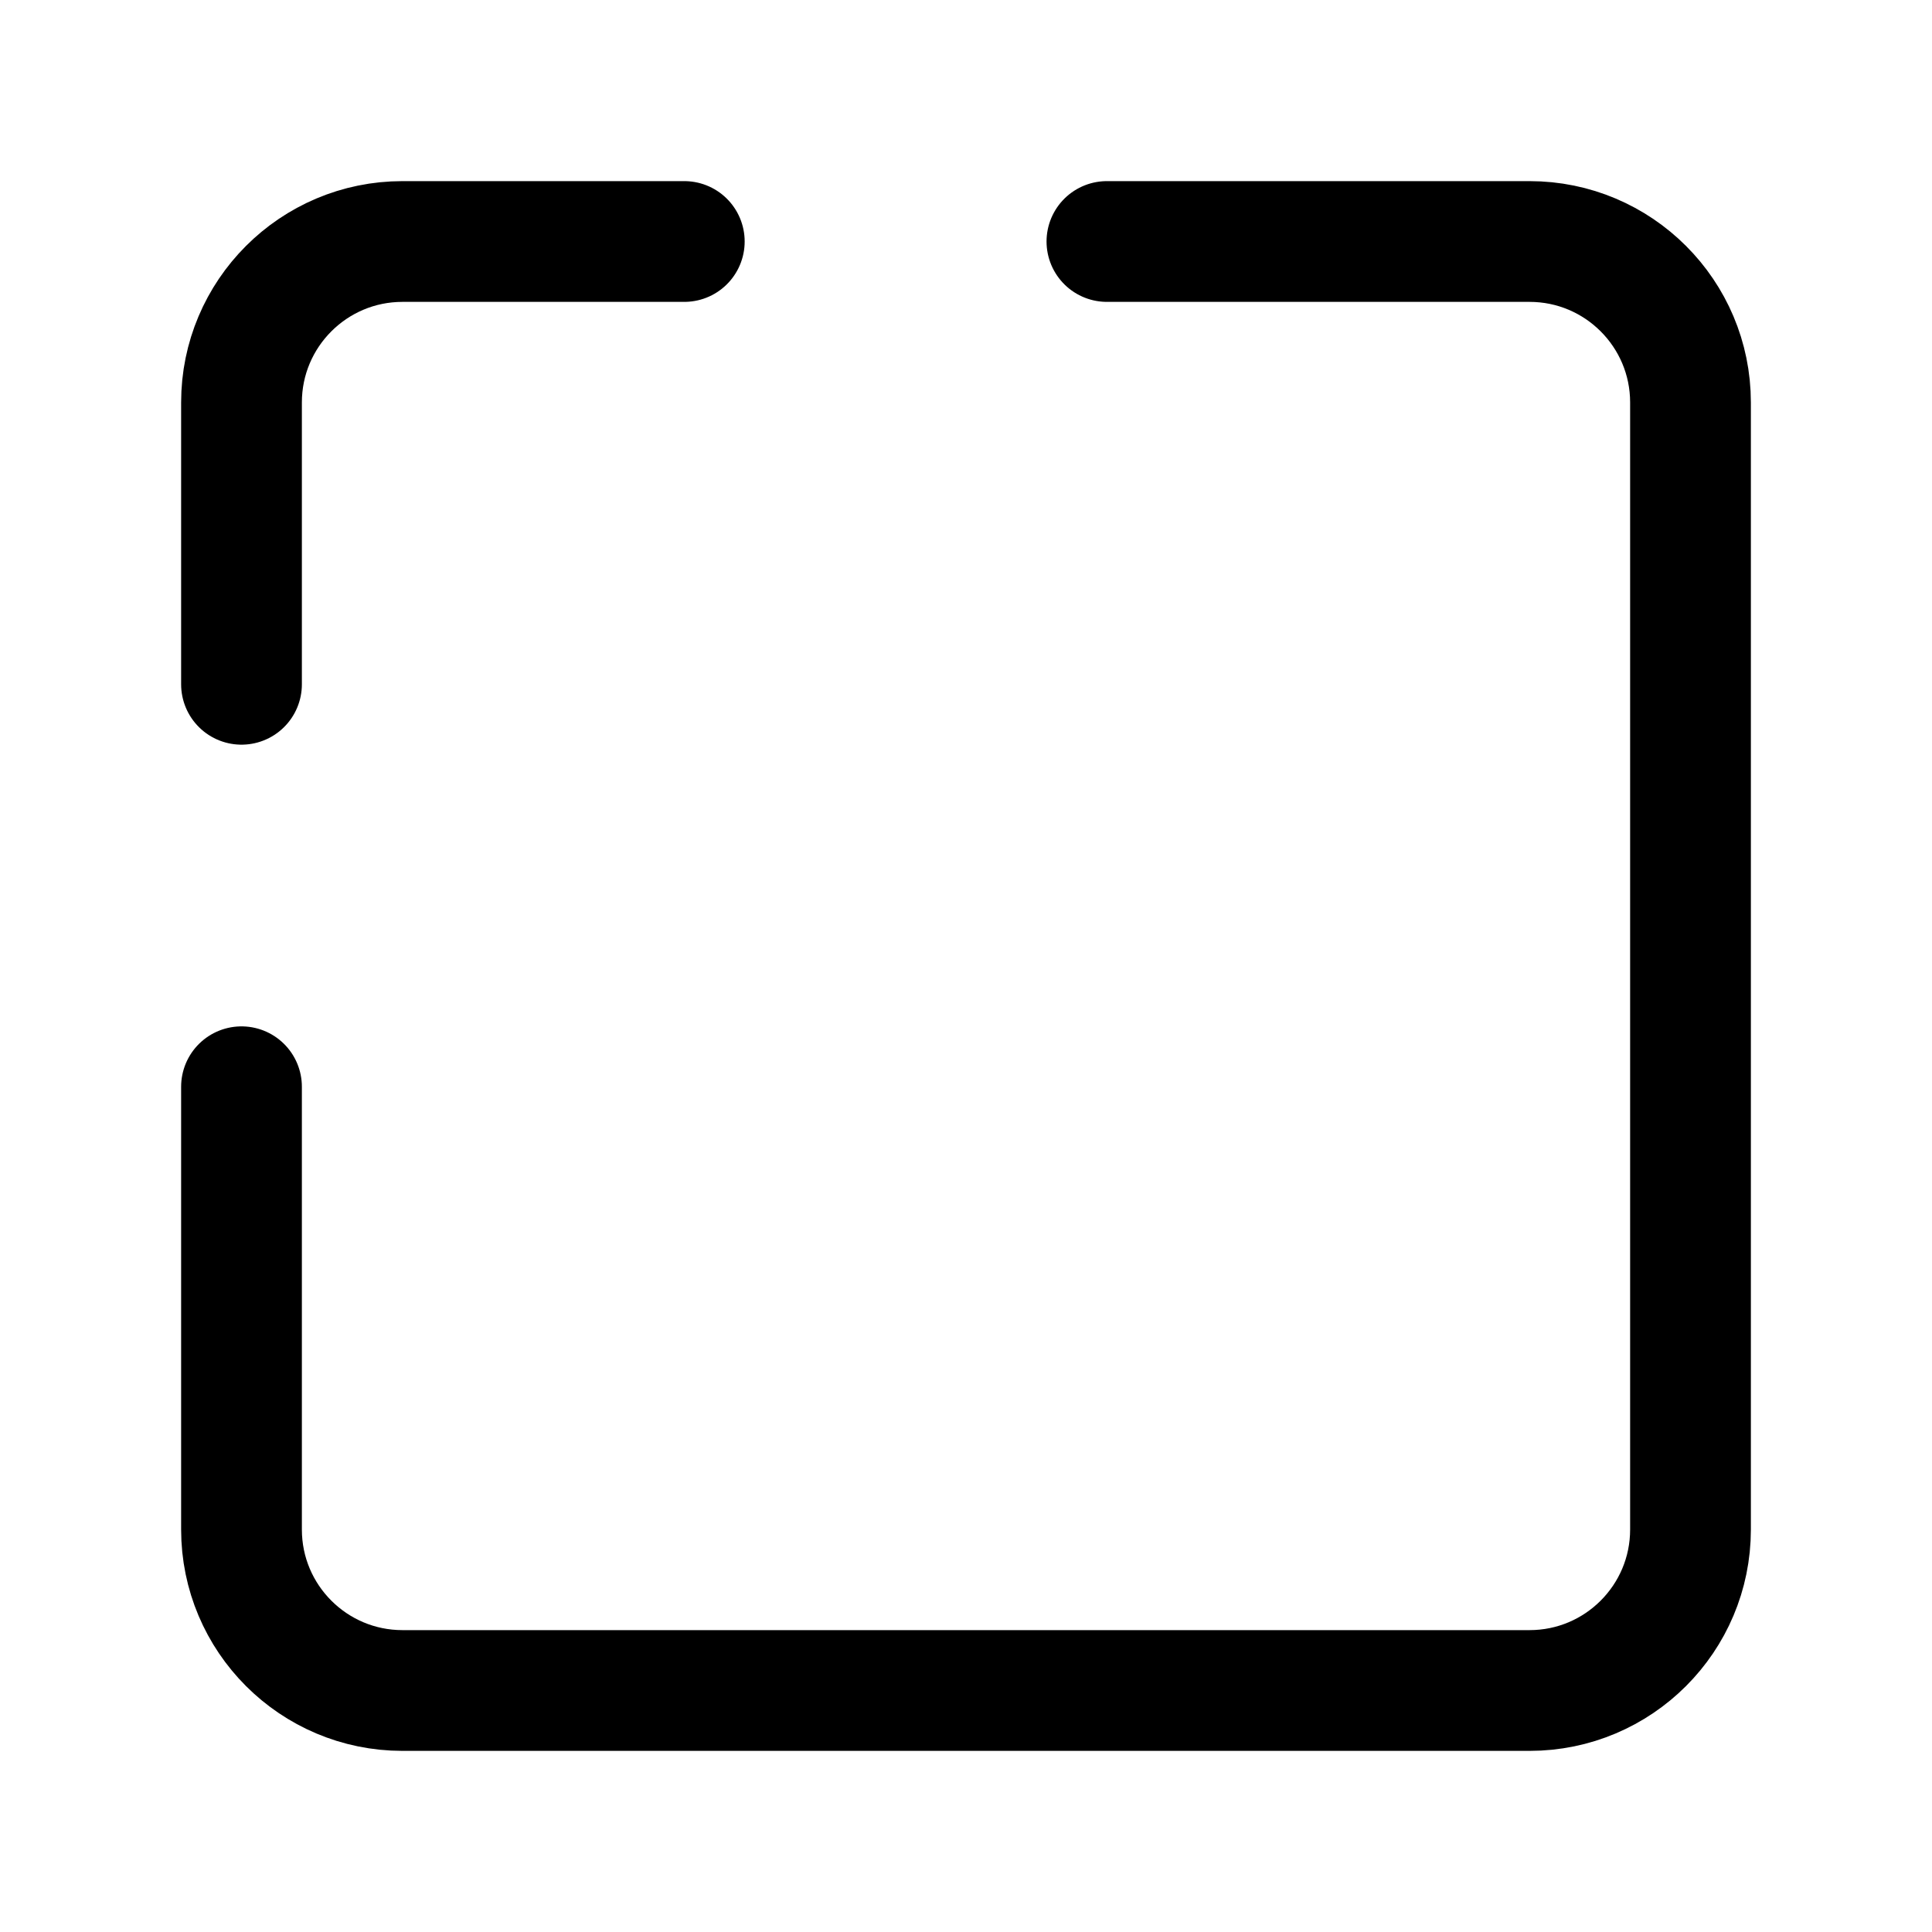
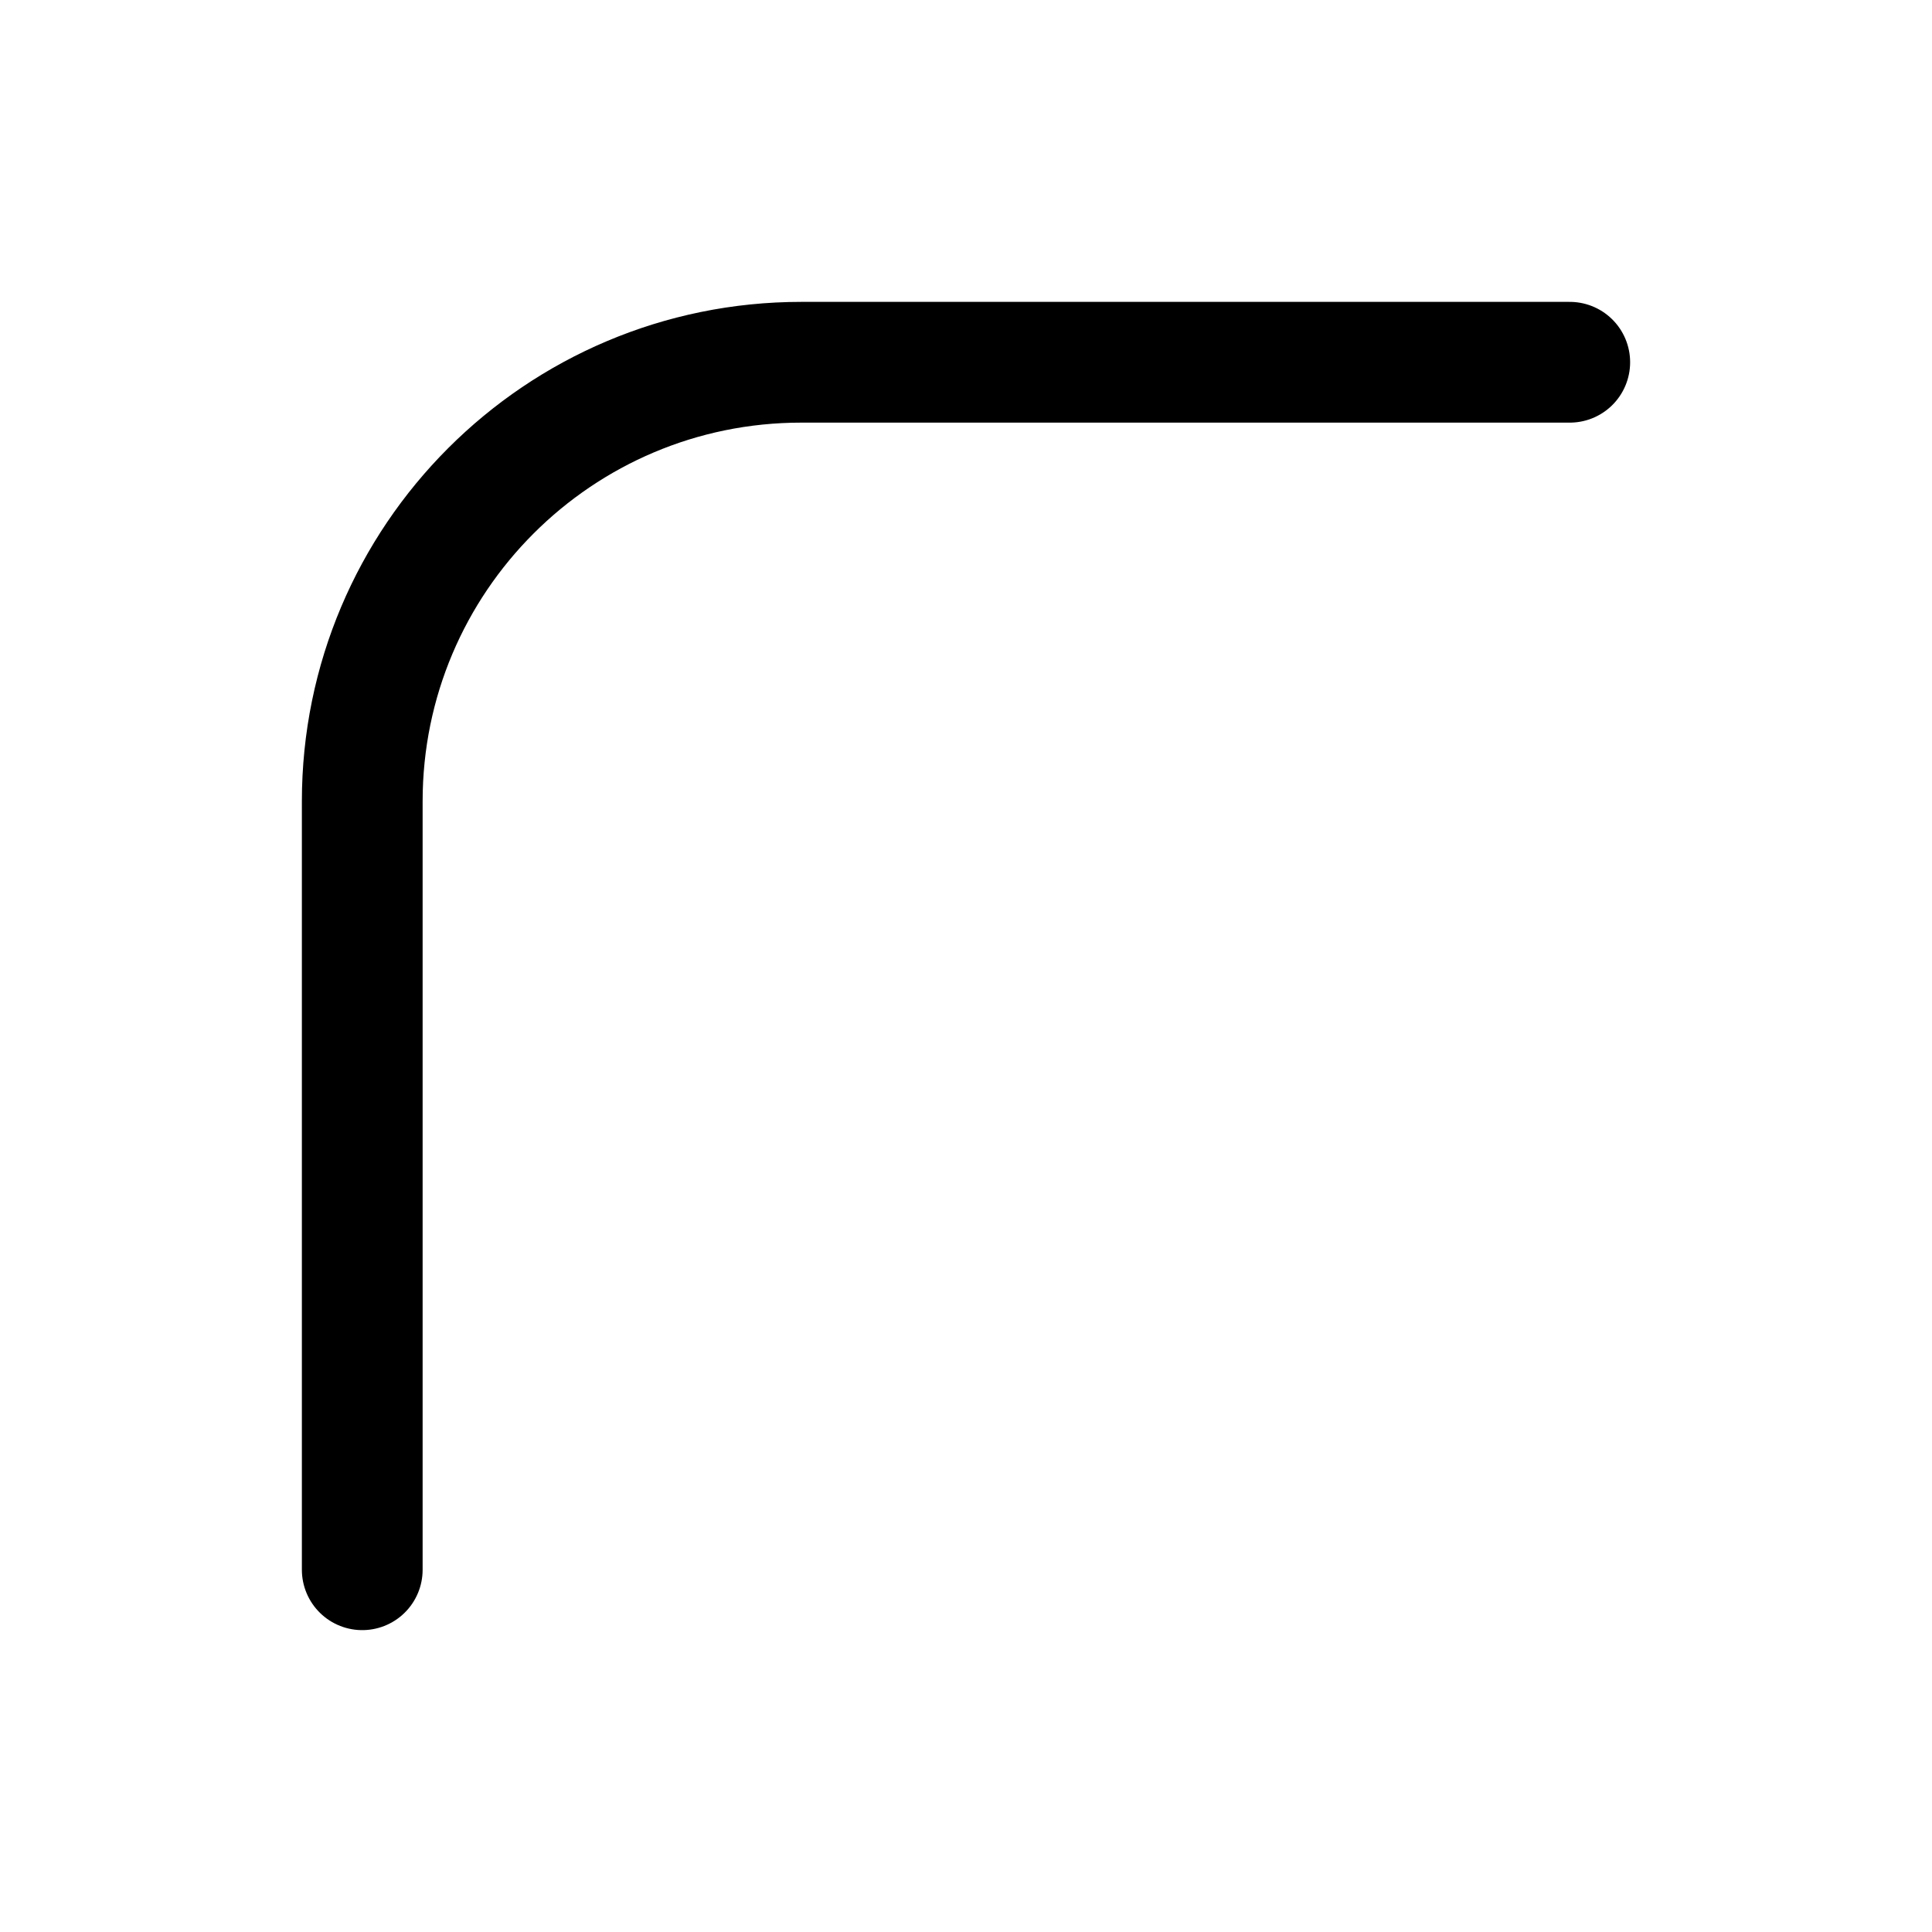
<svg xmlns="http://www.w3.org/2000/svg" width="16" height="16" viewBox="0 0 16 16" fill="none">
-   <path d="M2 5.667L2 3.333C2 2.597 2.597 2 3.333 2L5.667 2M2 9L2 12.667C2 13.403 2.597 14 3.333 14L12.667 14C13.403 14 14 13.403 14 12.667L14 3.333C14 2.597 13.403 2 12.667 2L9.167 2" stroke="currentColor" stroke-linecap="round" stroke-linejoin="round" />
+   <path d="M13 3H6.636C4.628 3 3 4.628 3 6.636V13" stroke="currentColor" stroke-linecap="round" stroke-linejoin="round" />
</svg>
